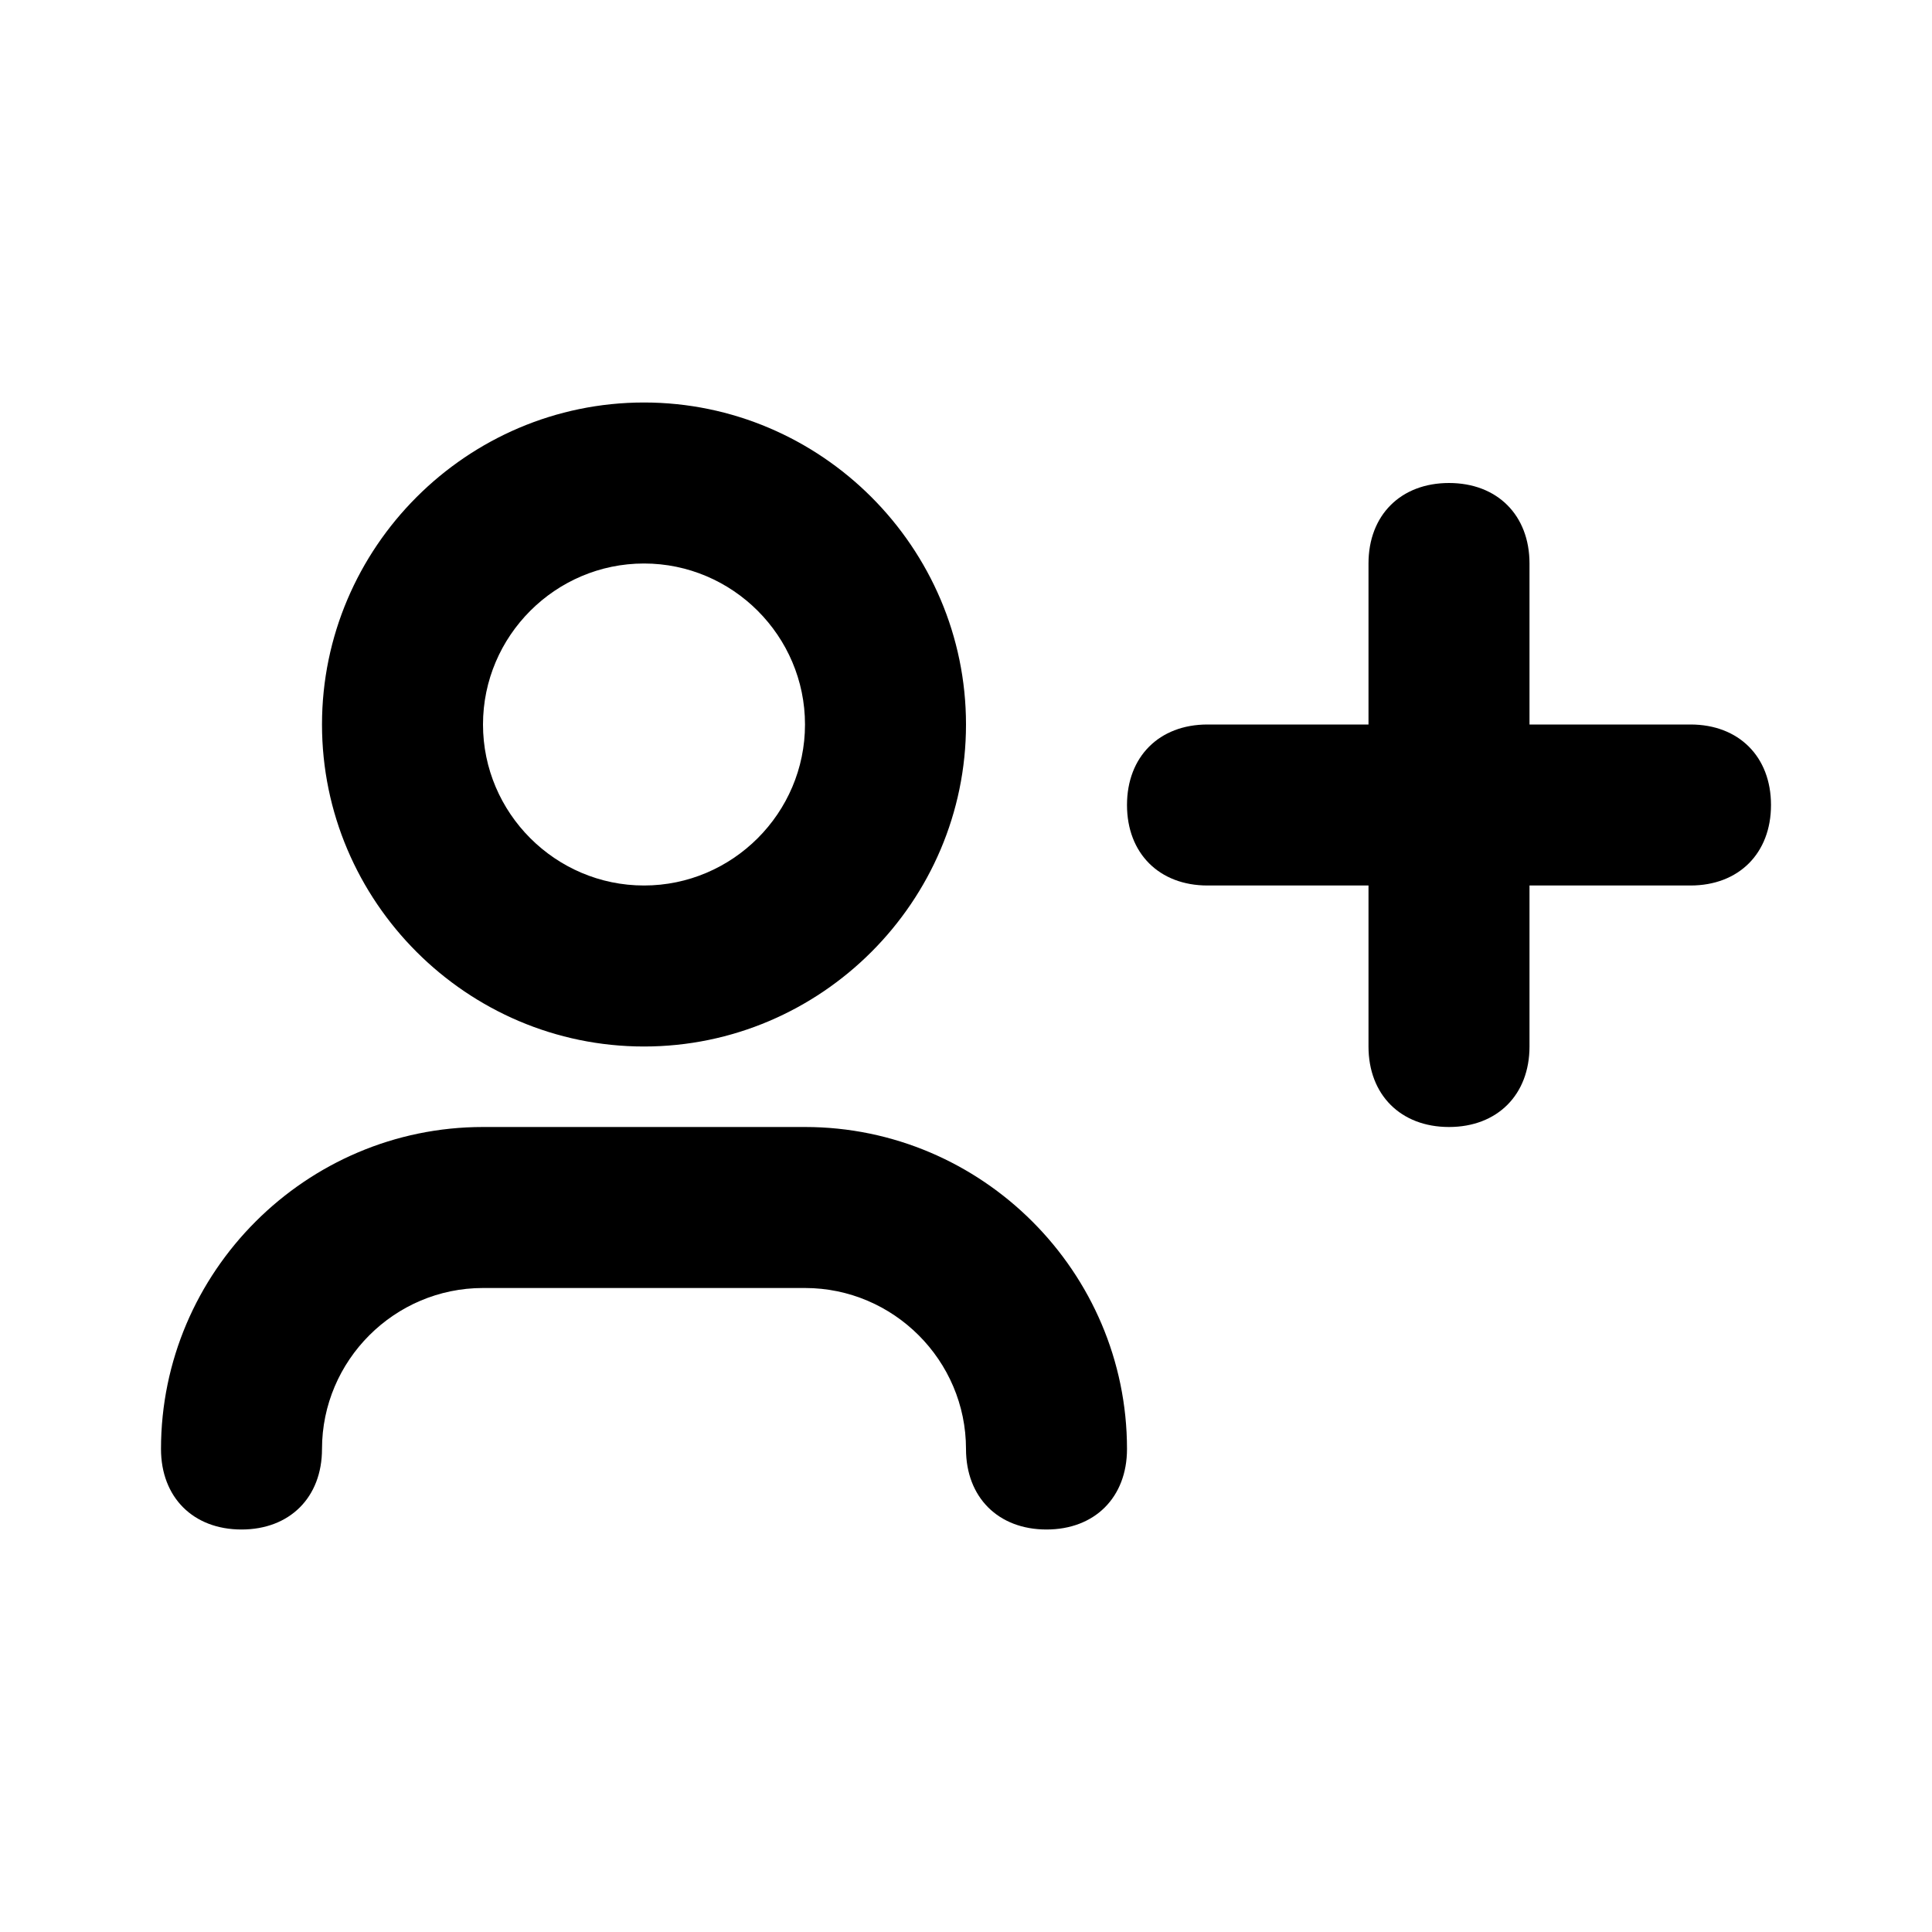
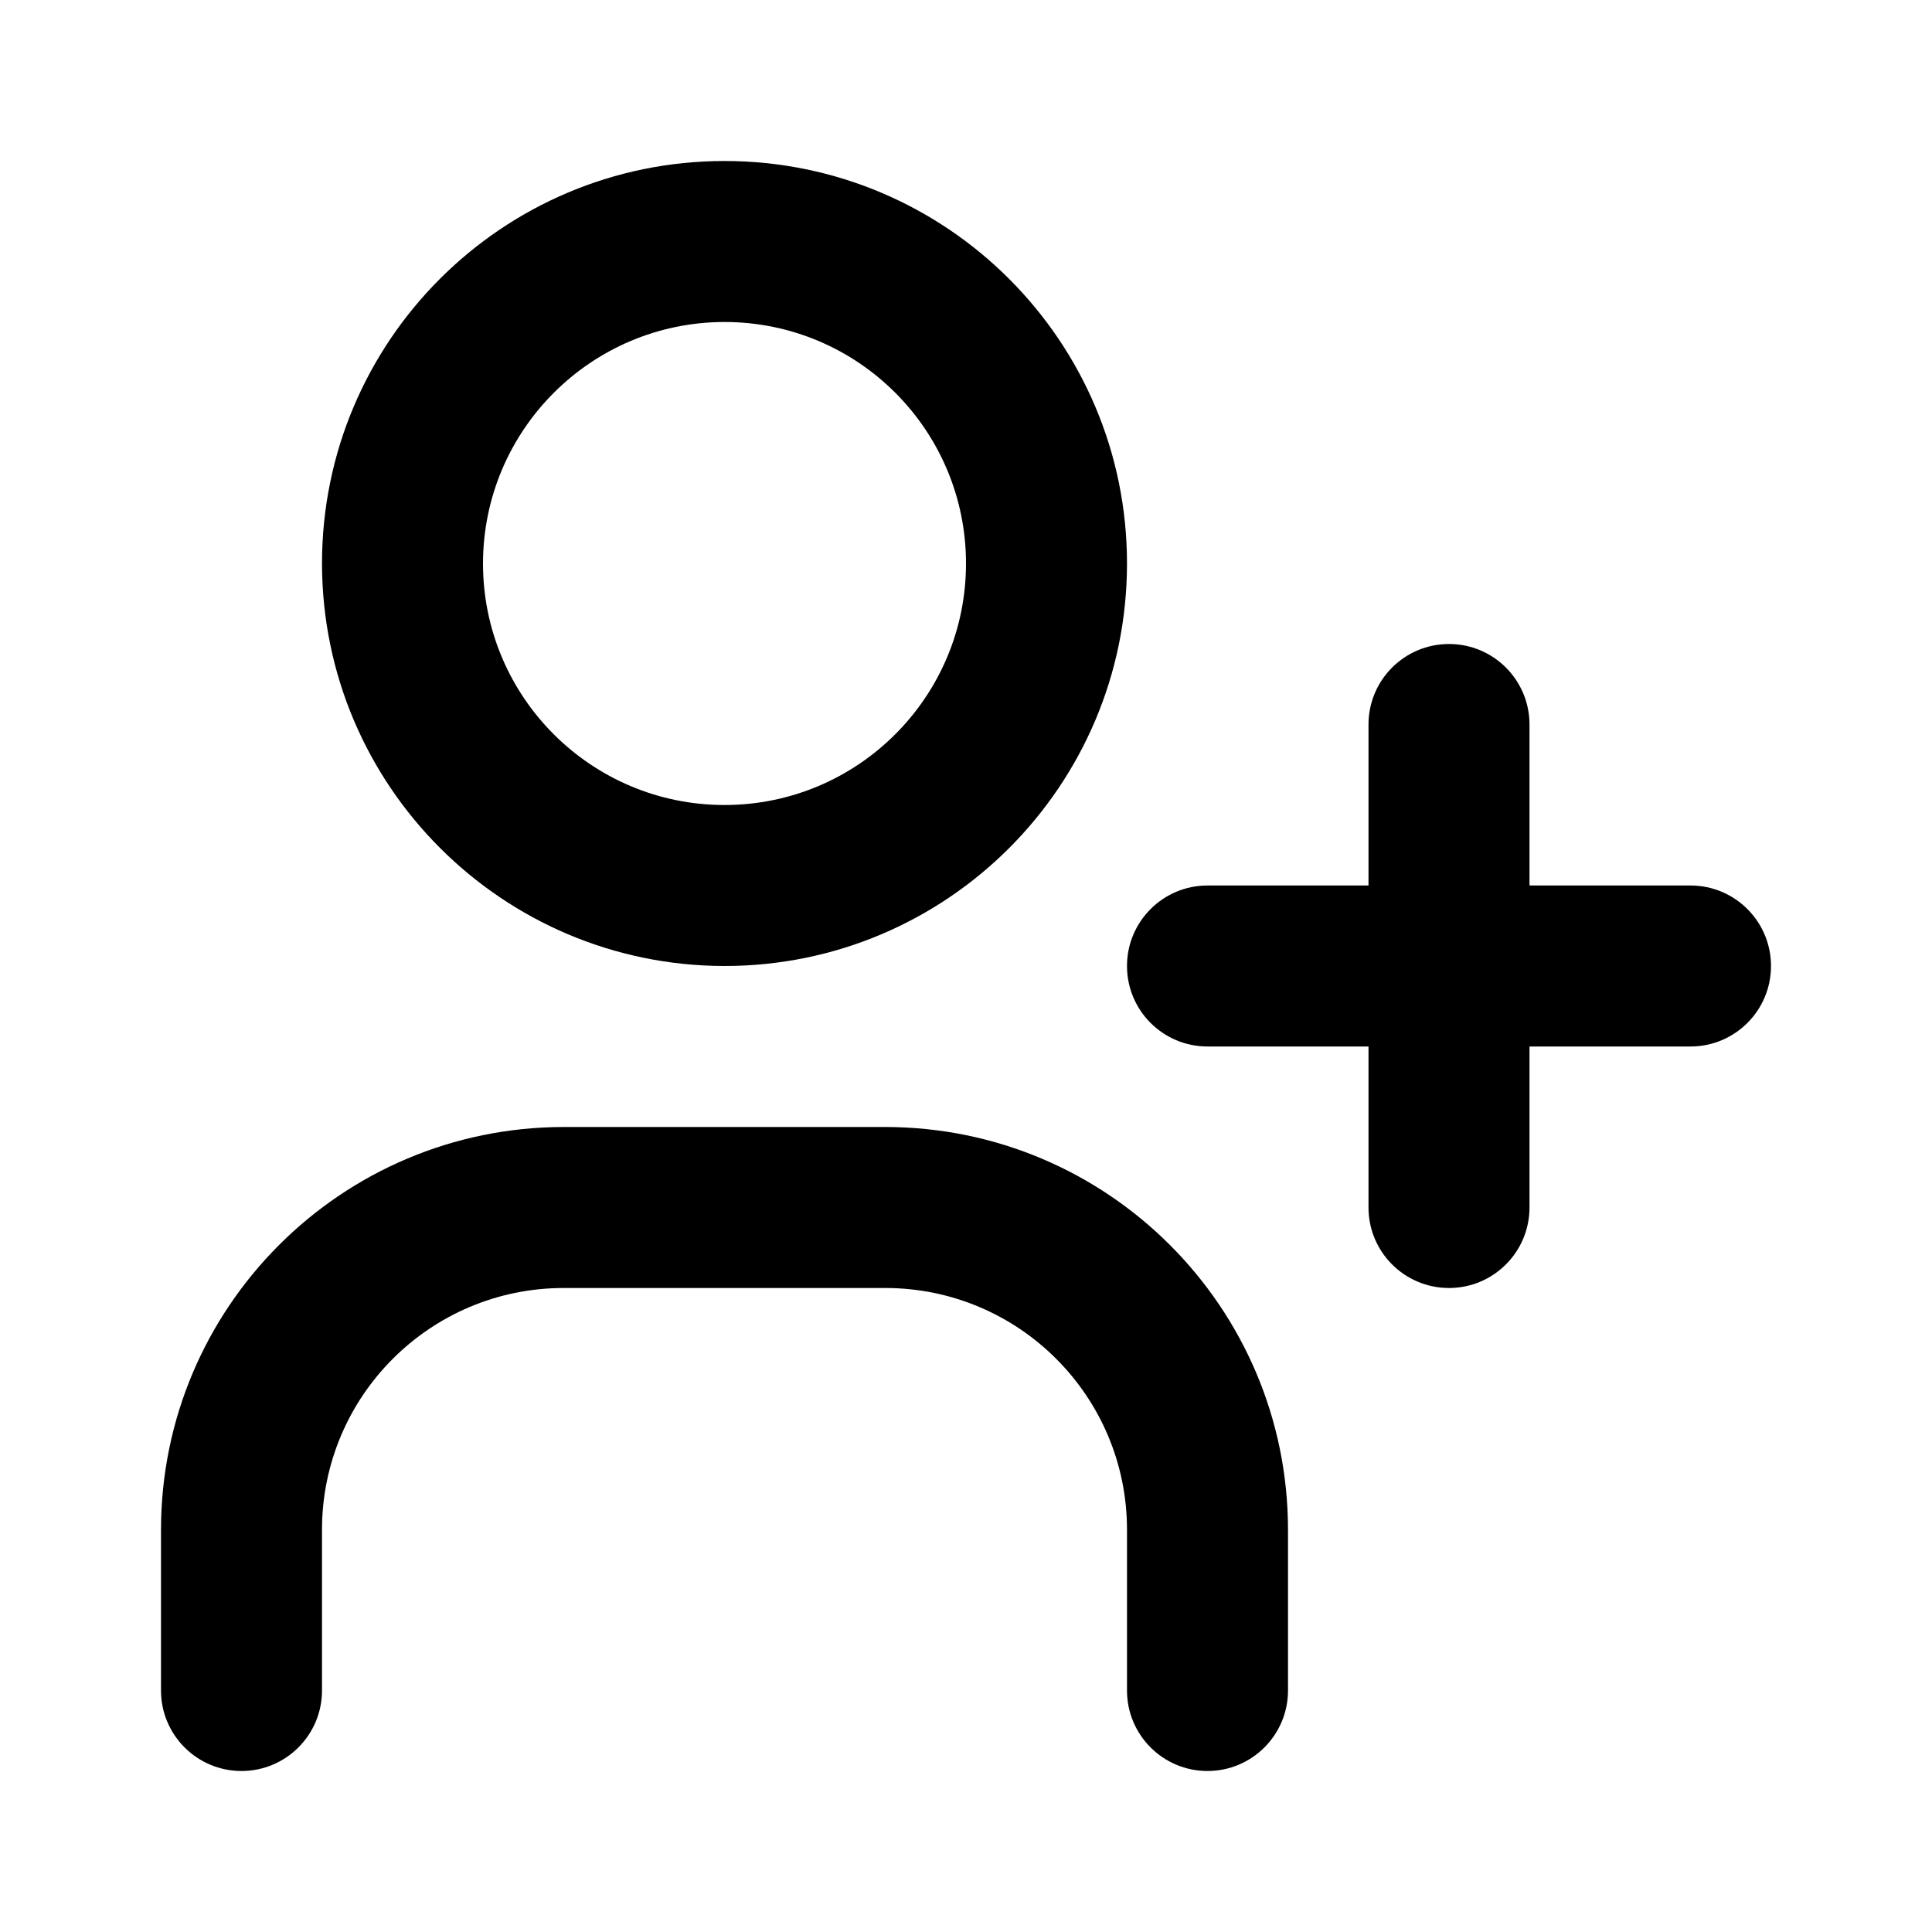
- <svg xmlns="http://www.w3.org/2000/svg" version="1.1" id="Layer_1" x="0px" y="0px" viewBox="0 0 24 24" style="enable-background:new 0 0 24 24;" xml:space="preserve">
-   <g>
-     <path d="M8,13c2.2,0,4-1.8,4-4s-1.8-4-4-4S4,6.8,4,9S5.8,13,8,13z M8,7c1.1,0,2,0.9,2,2s-0.9,2-2,2s-2-0.9-2-2S6.9,7,8,7z" />
-     <path d="M10,14H6c-2.2,0-4,1.8-4,4c0,0.6,0.4,1,1,1s1-0.4,1-1c0-1.1,0.9-2,2-2h4c1.1,0,2,0.9,2,2c0,0.6,0.4,1,1,1c0.6,0,1-0.4,1-1   C14,15.8,12.2,14,10,14z" />
-     <path d="M21,9h-2V7c0-0.6-0.4-1-1-1s-1,0.4-1,1v2h-2c-0.6,0-1,0.4-1,1s0.4,1,1,1h2v2c0,0.6,0.4,1,1,1s1-0.4,1-1v-2h2   c0.6,0,1-0.4,1-1S21.6,9,21,9z" />
+ <svg xmlns="http://www.w3.org/2000/svg" width="24" height="24" viewBox="0 0 24 24">
+   <g id="_07" data-name="07">
+     <g id="personAdd">
+       <g id="new_artwork" data-name="new artwork">
+         <g>
+           <path d="M9,12A5,5,0,1,0,4,7,5.006,5.006,0,0,0,9,12ZM9,4A3,3,0,1,1,6,7,3.003,3.003,0,0,1,9,4Z" />
+           <path d="M21,11H19V9a1,1,0,0,0-2,0v2H15a1,1,0,0,0,0,2h2v2a1,1,0,0,0,2,0V13h2a1,1,0,0,0,0-2Z" />
+           <path d="M11,14H7a5.006,5.006,0,0,0-5,5v2a1,1,0,0,0,2,0V19a3.003,3.003,0,0,1,3-3h4a3.003,3.003,0,0,1,3,3v2a1,1,0,0,0,2,0V19A5.006,5.006,0,0,0,11,14Z" />
+         </g>
+       </g>
+     </g>
  </g>
</svg>
